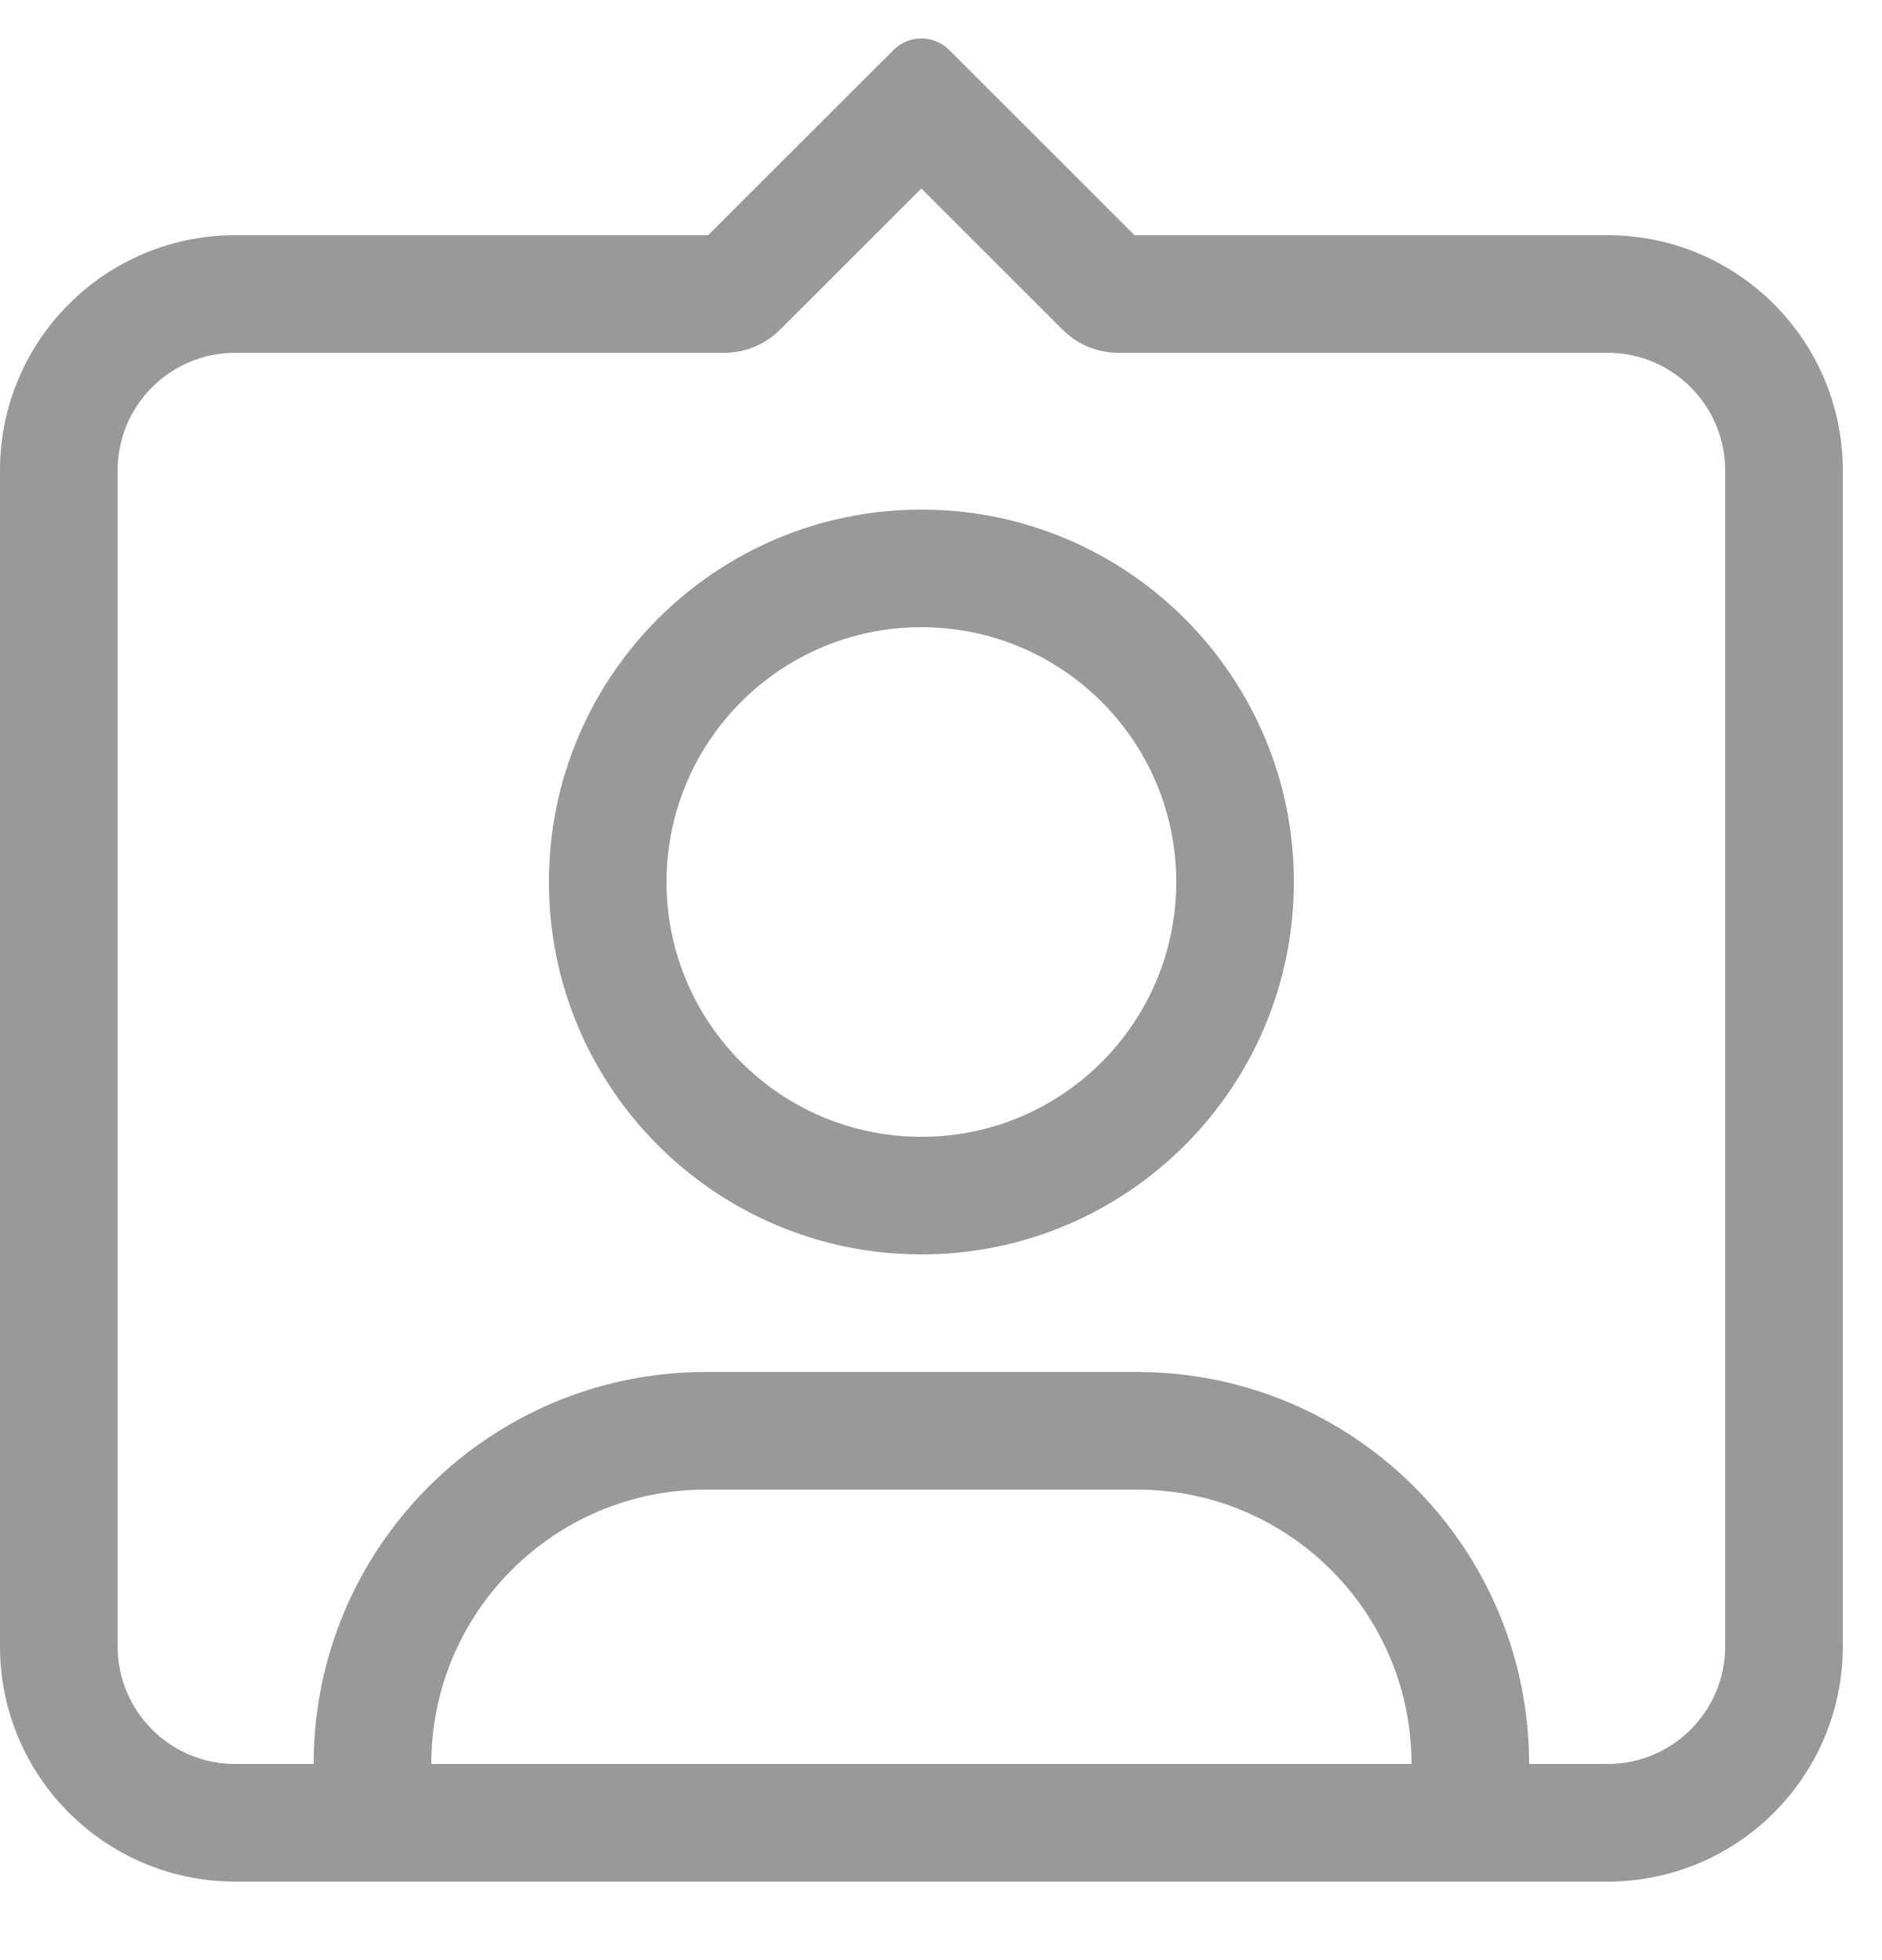
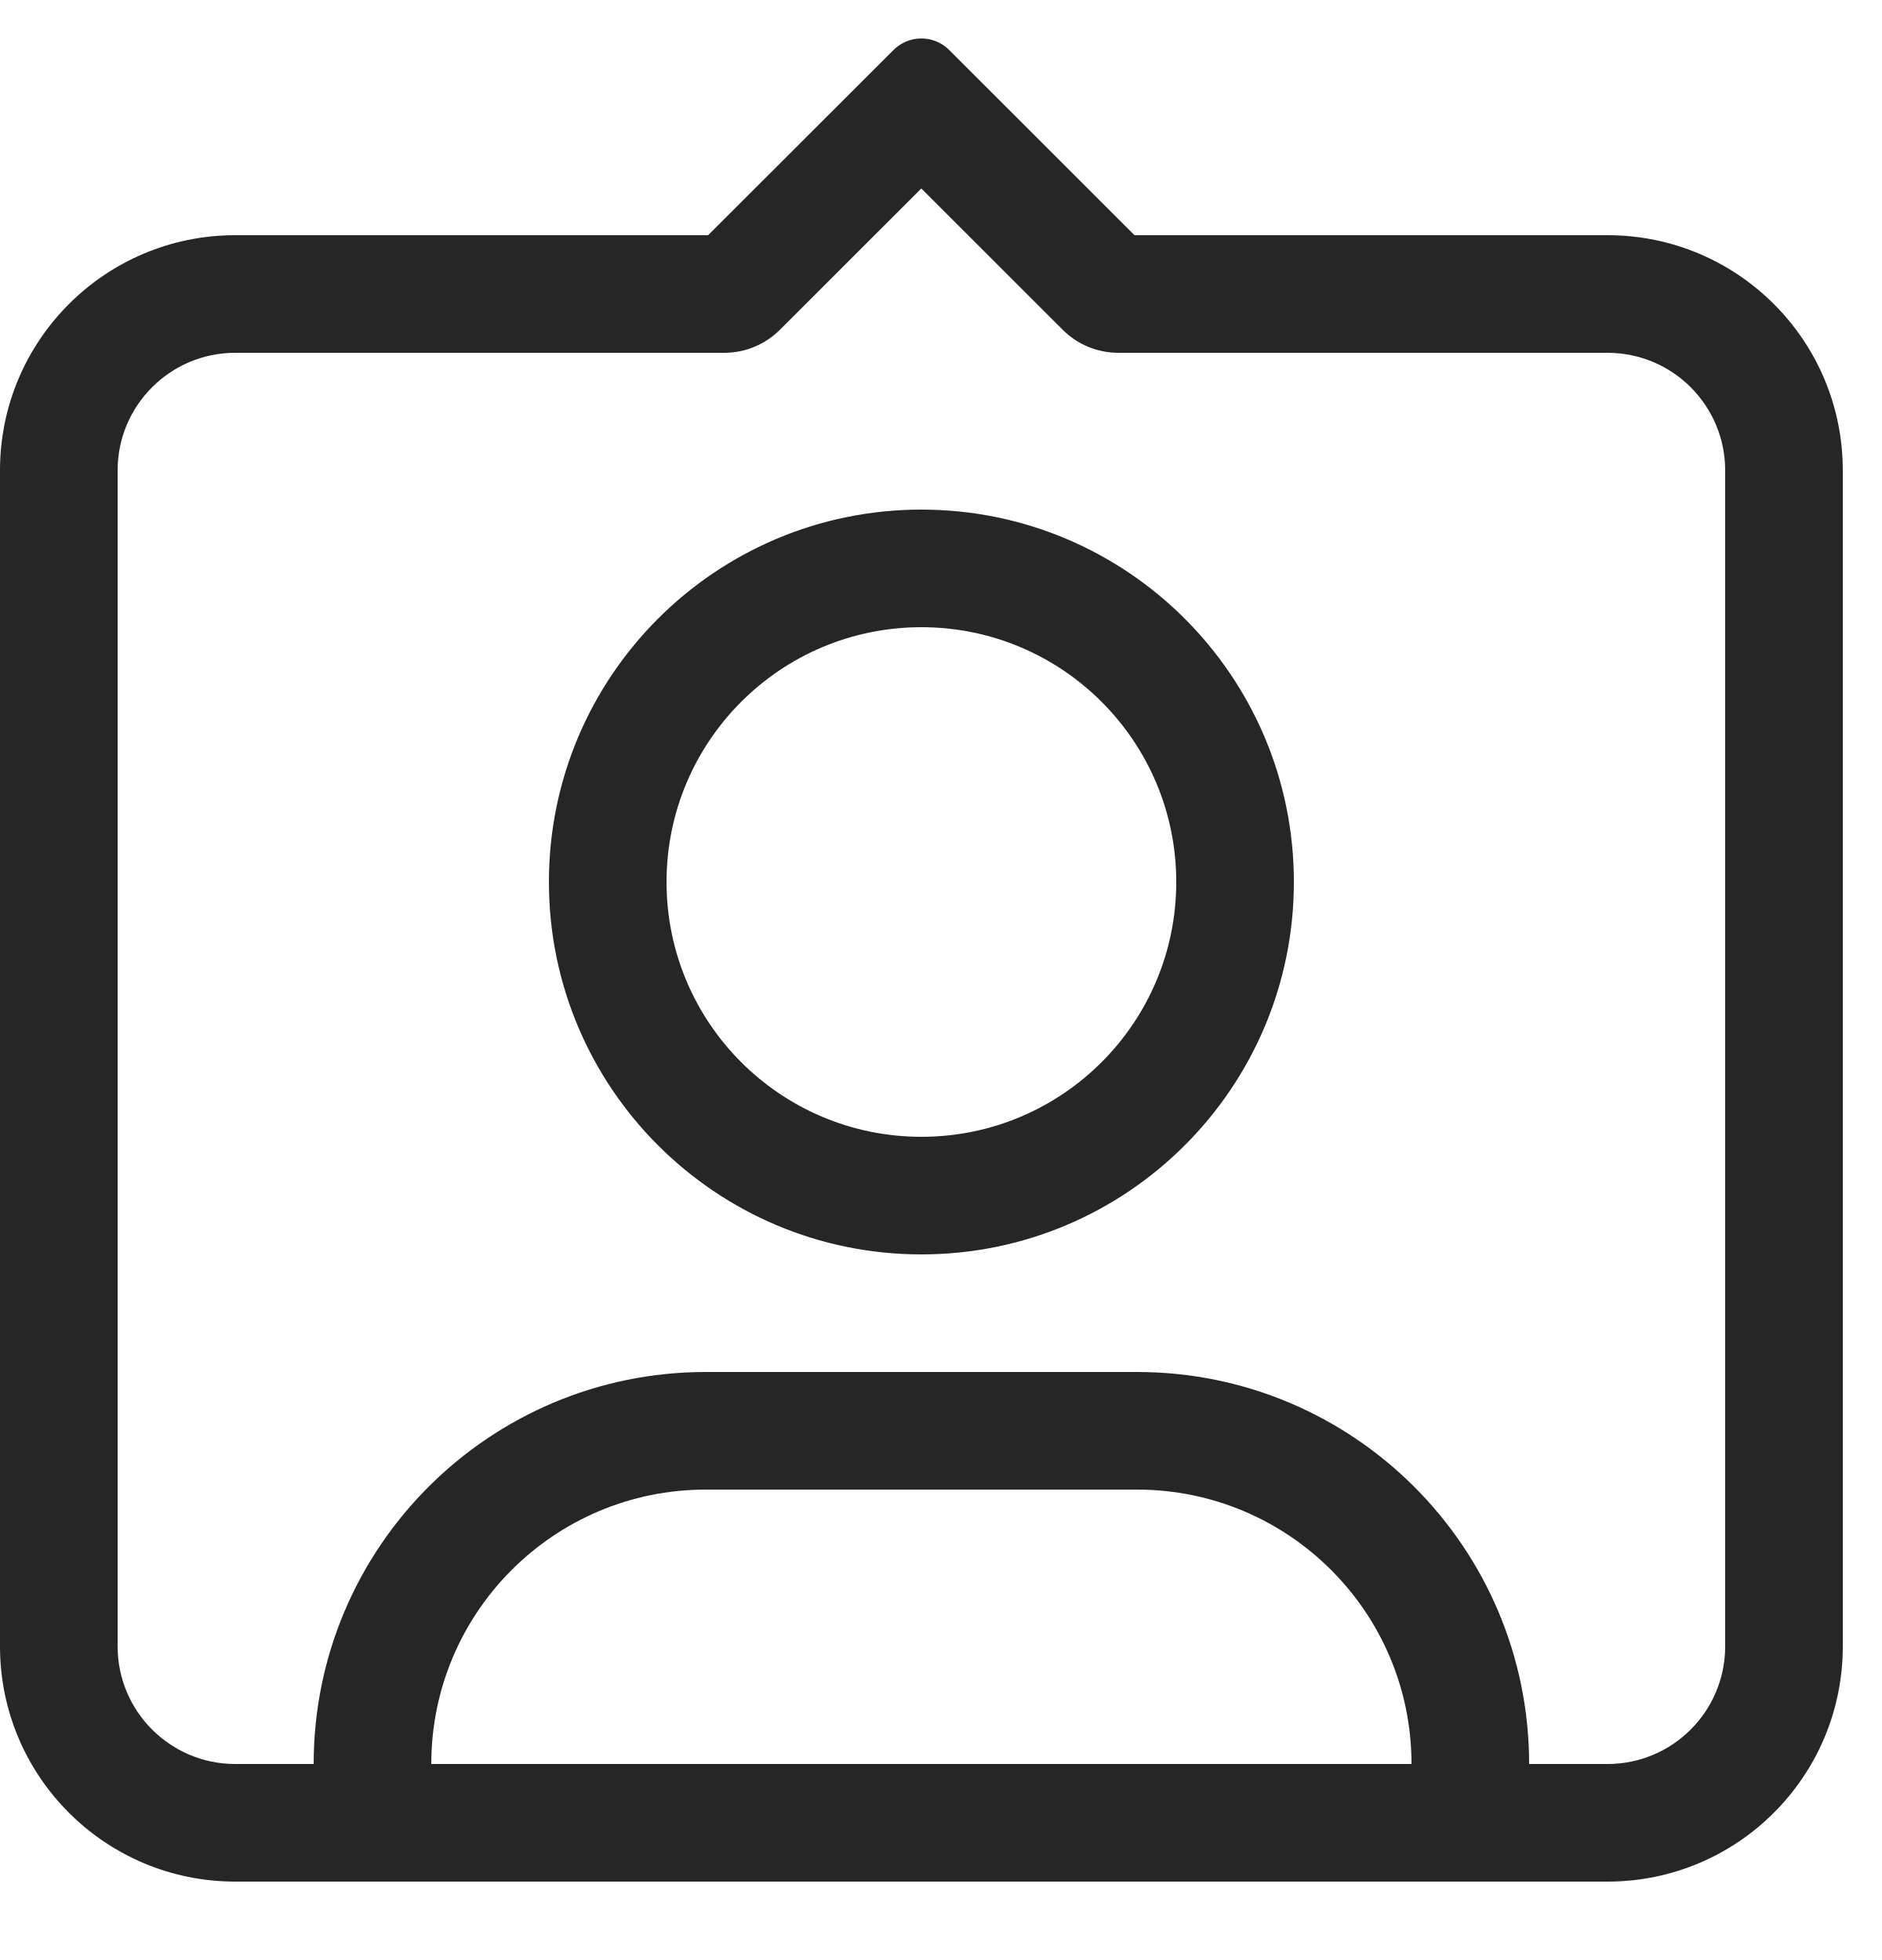
<svg xmlns="http://www.w3.org/2000/svg" width="24" height="25" viewBox="0 0 24 25" fill="none">
-   <path fill-rule="evenodd" clip-rule="evenodd" d="M12.104 0.637L14.468 3H20.5C22.157 3 23.5 4.343 23.5 6V21C23.5 22.657 22.157 24 20.5 24H3C1.343 24 0 22.657 0 21V6C0 4.343 1.343 3 3 3H9.03L11.396 0.636C11.592 0.442 11.908 0.442 12.104 0.637ZM11.749 2.404L9.944 4.208C9.756 4.395 9.502 4.5 9.237 4.5H3C2.172 4.5 1.5 5.172 1.5 6V21C1.5 21.828 2.172 22.5 3 22.5H4C4 19.739 6.239 17.5 9 17.5H14.5C17.261 17.5 19.5 19.739 19.5 22.5H20.5C21.328 22.5 22 21.828 22 21V6C22 5.172 21.328 4.5 20.5 4.5H14.261C13.995 4.5 13.741 4.395 13.553 4.207L11.749 2.404ZM14.5 19C16.433 19 18 20.567 18 22.5H5.5C5.5 20.567 7.067 19 9 19H14.5ZM11.75 6.5C14.373 6.5 16.5 8.627 16.5 11.25C16.5 13.873 14.373 16 11.75 16C9.127 16 7 13.873 7 11.25C7 8.627 9.127 6.5 11.75 6.5ZM8.5 11.25C8.5 9.455 9.955 8 11.75 8C13.545 8 15 9.455 15 11.25C15 13.045 13.545 14.5 11.75 14.5C9.955 14.5 8.5 13.045 8.5 11.25Z" fill="black" fill-opacity="0.4" />
+   <path fill-rule="evenodd" clip-rule="evenodd" d="M12.104 0.637L14.468 3H20.5C22.157 3 23.5 4.343 23.5 6V21C23.5 22.657 22.157 24 20.5 24H3C1.343 24 0 22.657 0 21V6C0 4.343 1.343 3 3 3H9.03L11.396 0.636C11.592 0.442 11.908 0.442 12.104 0.637ZM11.749 2.404L9.944 4.208C9.756 4.395 9.502 4.5 9.237 4.5H3C2.172 4.5 1.5 5.172 1.5 6V21C1.5 21.828 2.172 22.5 3 22.5H4C4 19.739 6.239 17.5 9 17.5H14.5C17.261 17.5 19.5 19.739 19.5 22.5H20.5C21.328 22.5 22 21.828 22 21V6C22 5.172 21.328 4.5 20.5 4.5H14.261C13.995 4.5 13.741 4.395 13.553 4.207L11.749 2.404ZM14.5 19C16.433 19 18 20.567 18 22.5H5.5C5.5 20.567 7.067 19 9 19H14.5ZM11.75 6.5C14.373 6.5 16.5 8.627 16.5 11.25C16.5 13.873 14.373 16 11.75 16C9.127 16 7 13.873 7 11.25C7 8.627 9.127 6.5 11.75 6.5ZM8.5 11.25C8.5 9.455 9.955 8 11.75 8C13.545 8 15 9.455 15 11.25C15 13.045 13.545 14.5 11.75 14.5C9.955 14.5 8.5 13.045 8.5 11.25Z" fill="#262626" />
</svg>
